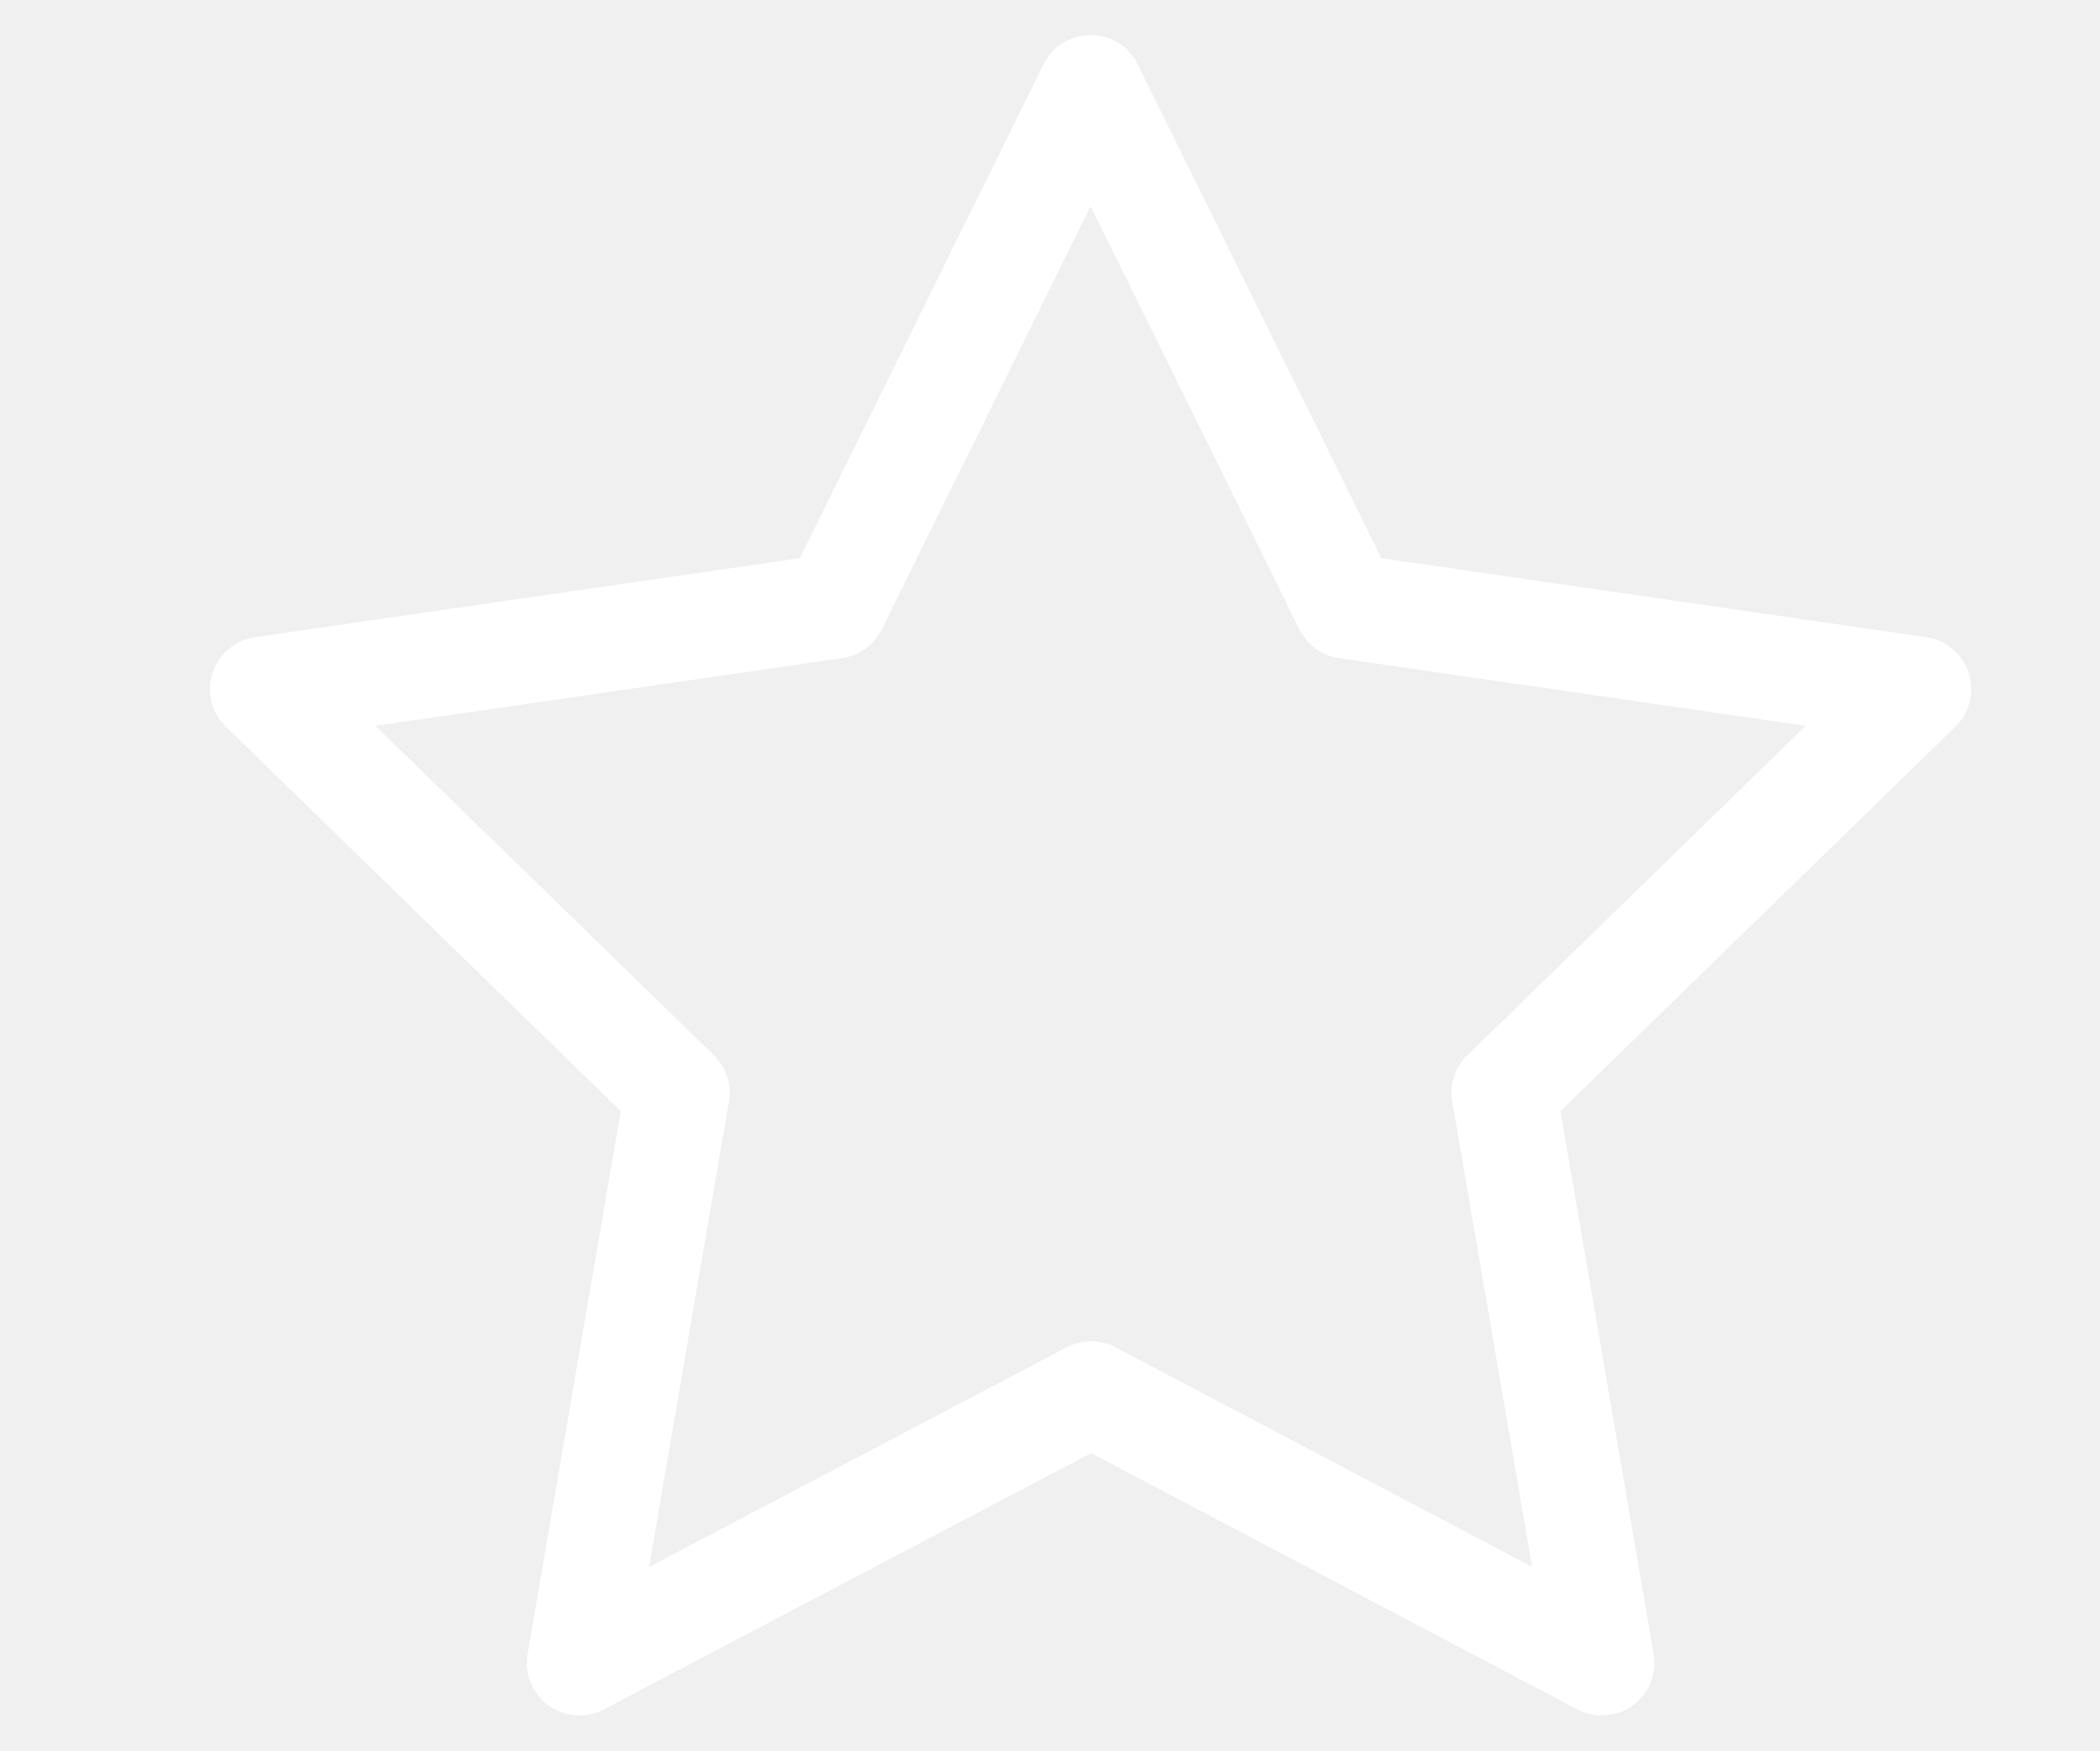
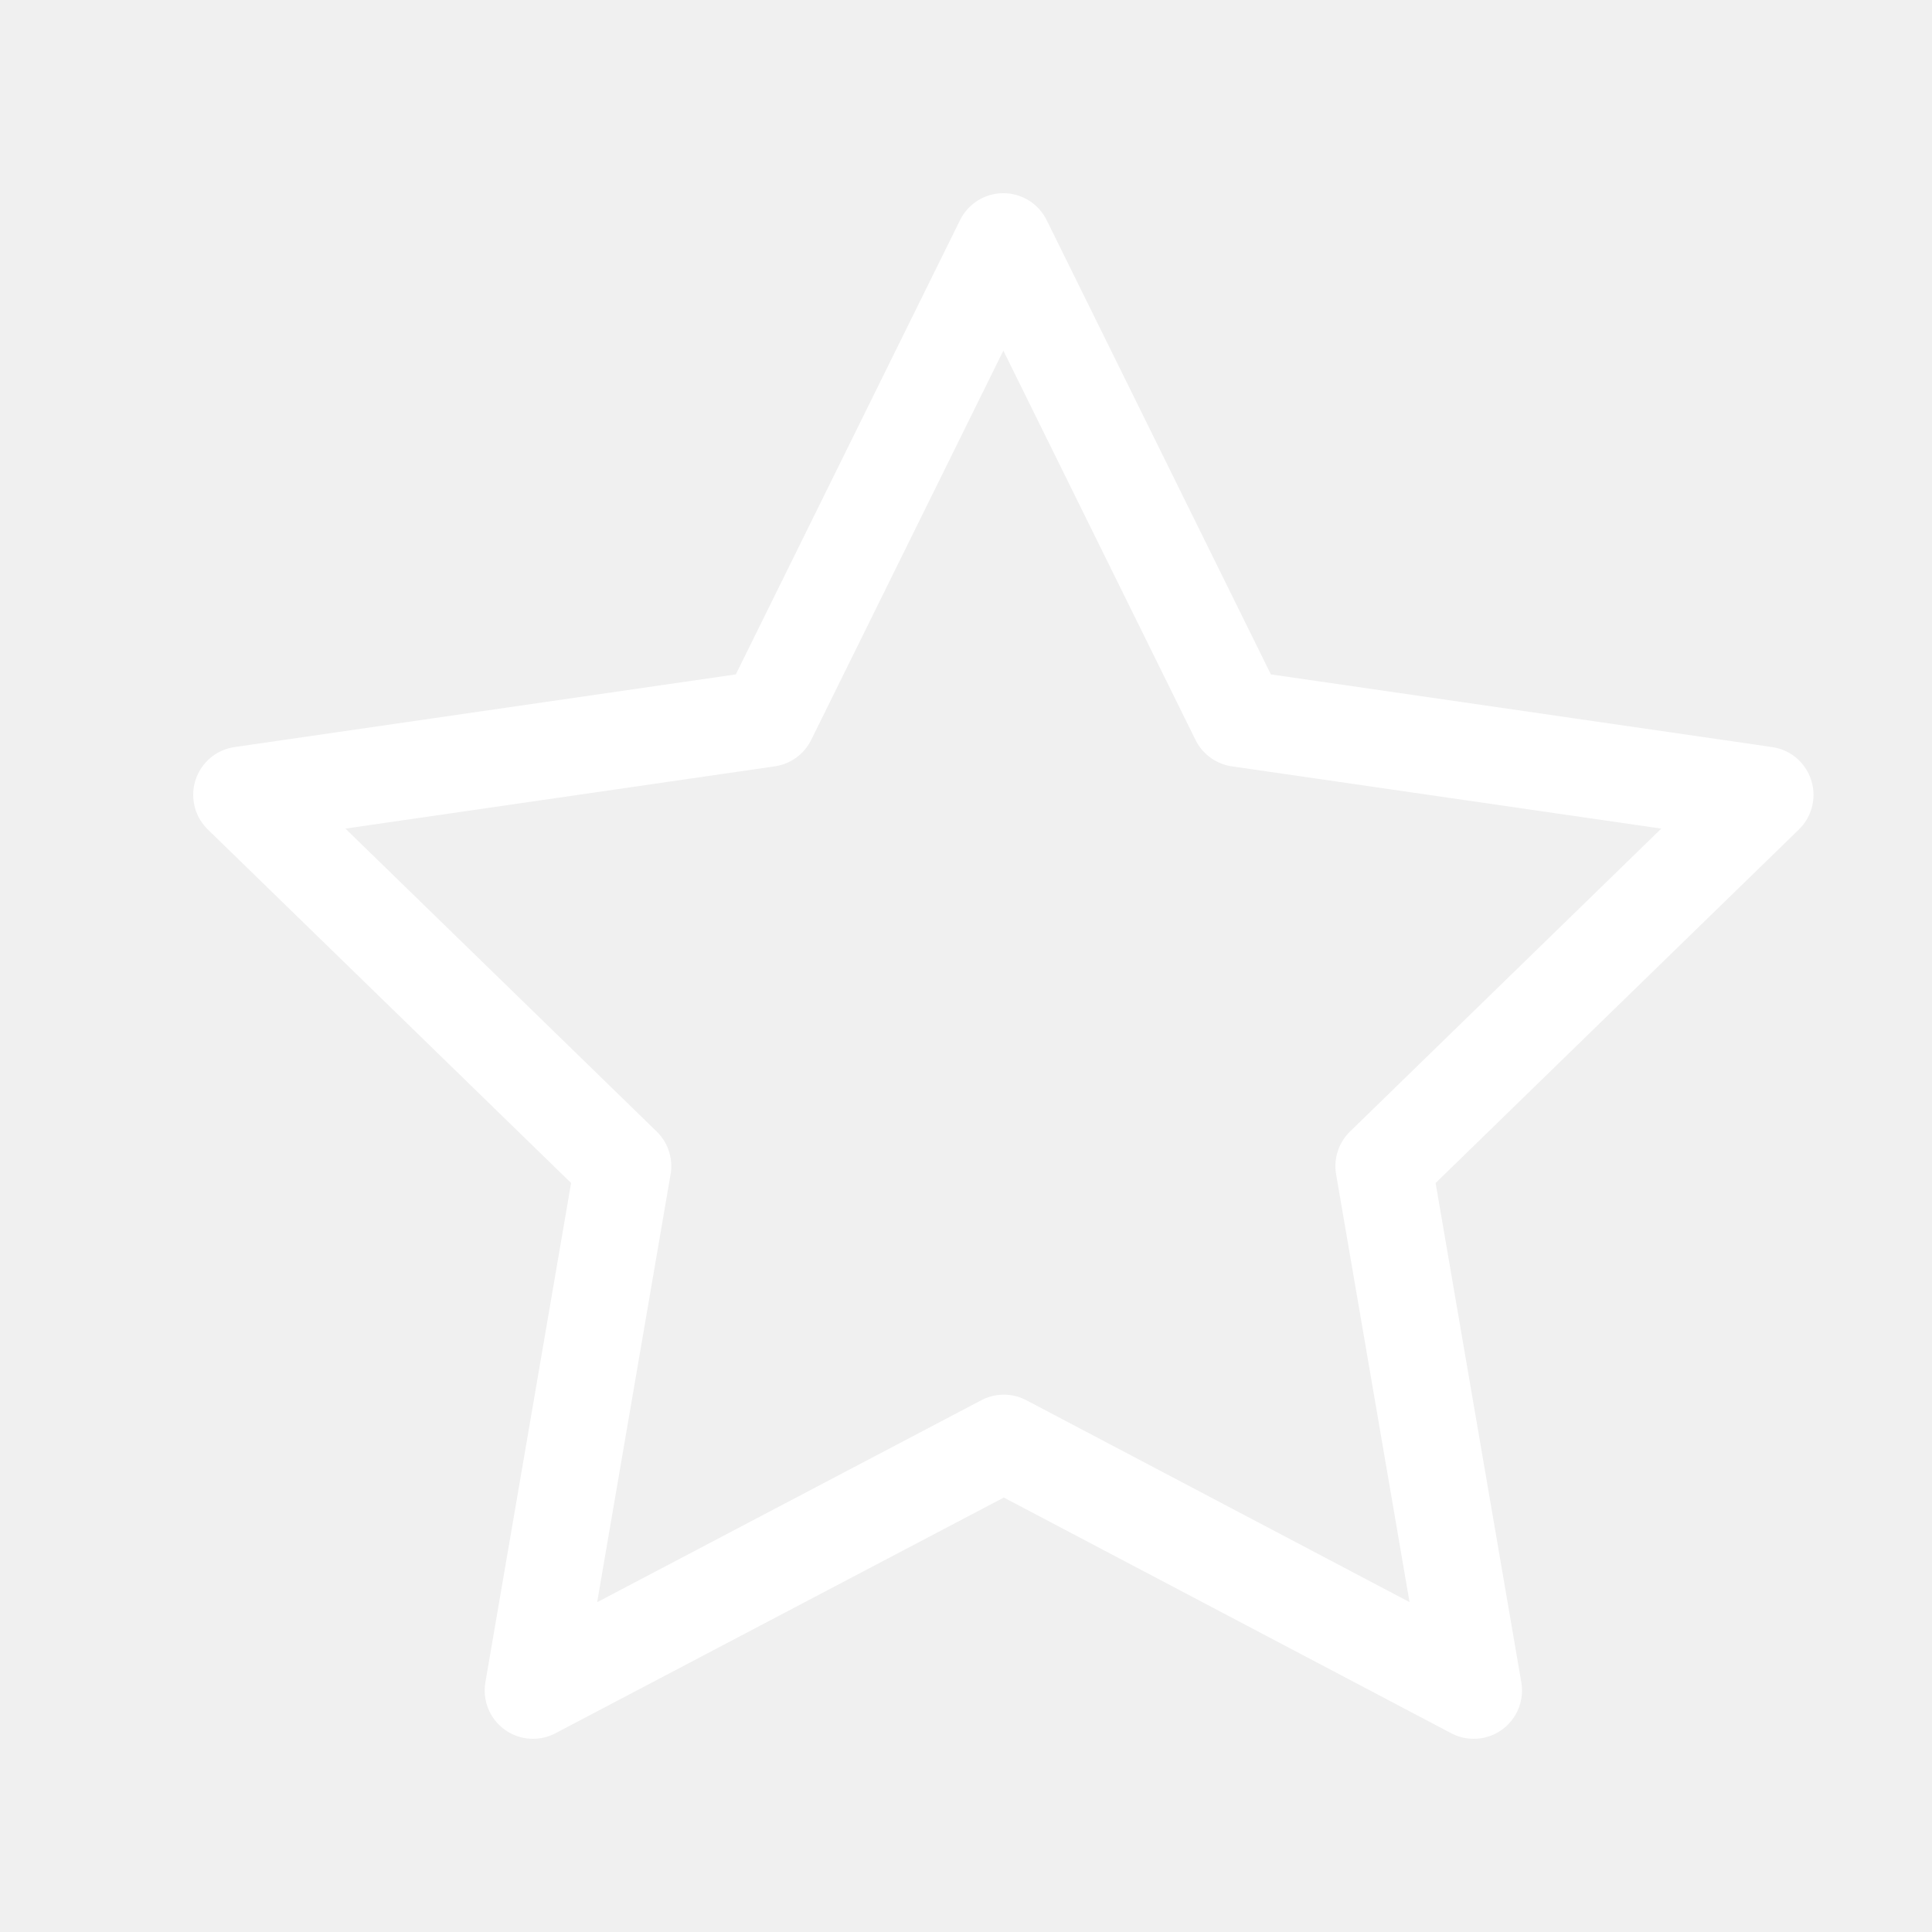
- <svg xmlns="http://www.w3.org/2000/svg" width="24" height="20" viewBox="0 0 24 20" fill="none">
+ <svg xmlns="http://www.w3.org/2000/svg" width="20" height="20" viewBox="0 0 24 20" fill="none">
  <path d="M12.47 15.925L6.621 19L7.739 12.486L3 7.874L9.539 6.926L12.464 1L15.389 6.926L21.928 7.874L17.189 12.486L18.307 19L12.47 15.925Z" stroke="white" stroke-width="1.2" stroke-linecap="round" stroke-linejoin="round" />
</svg>
